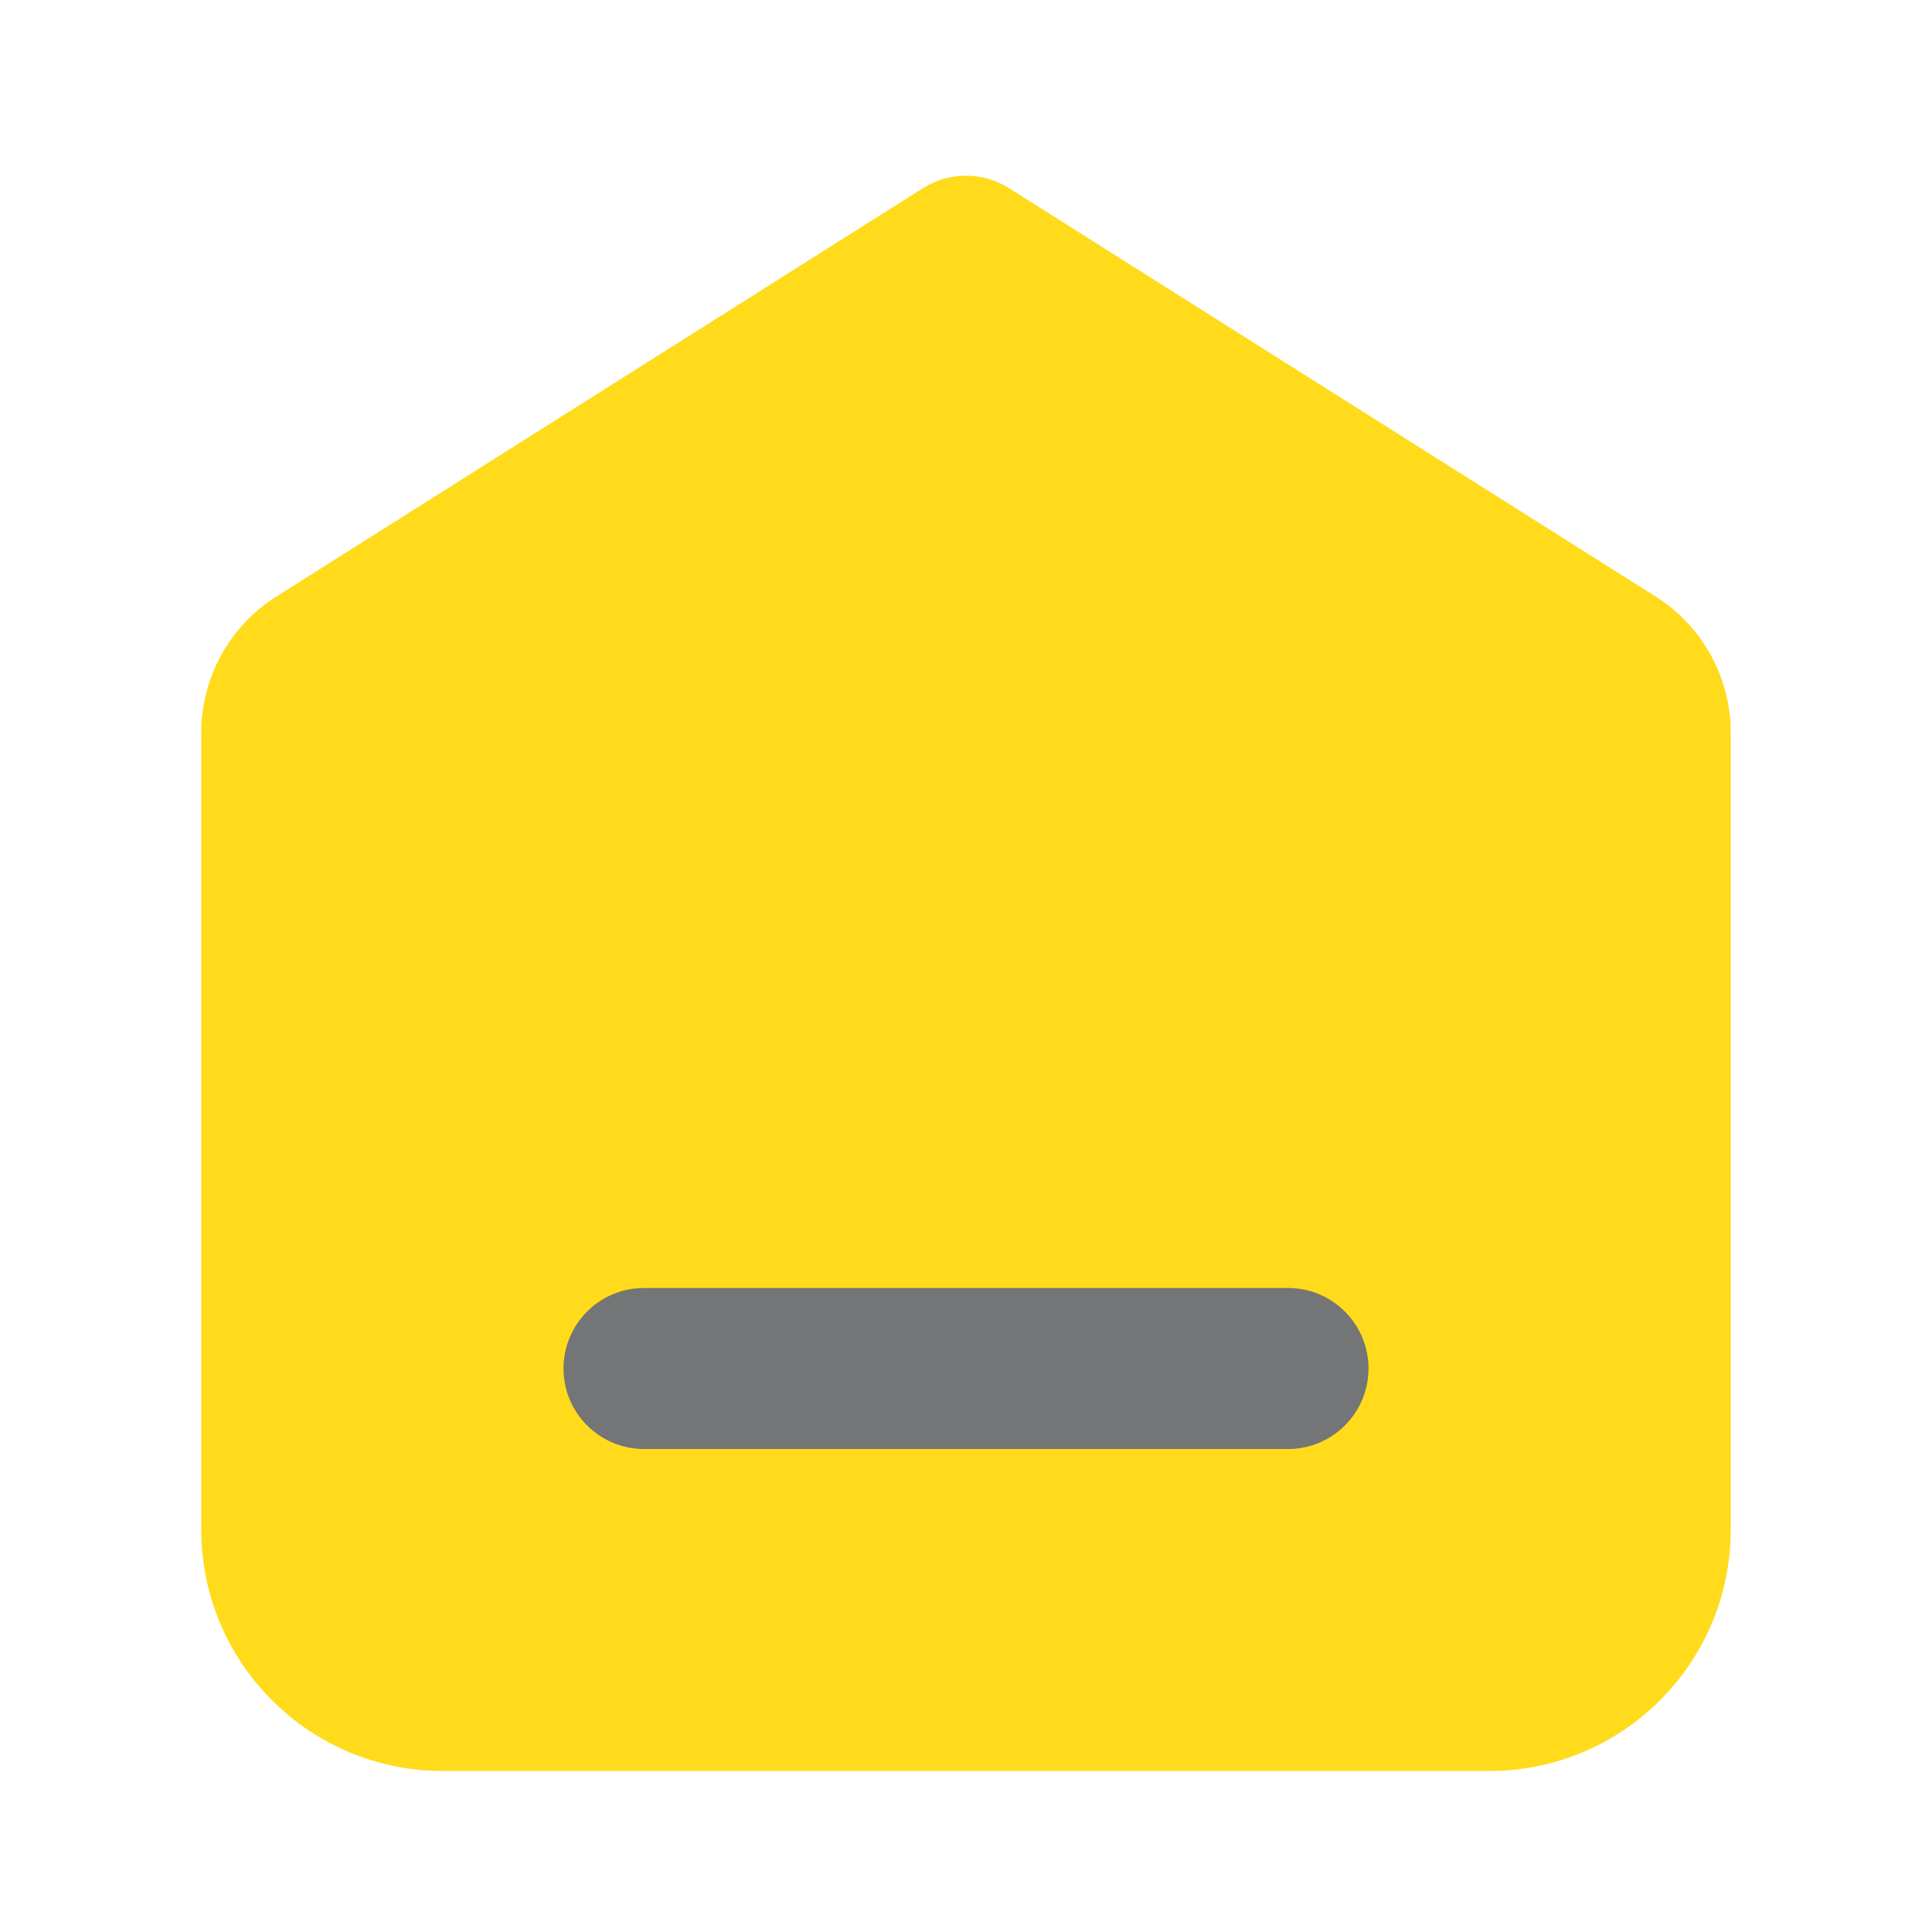
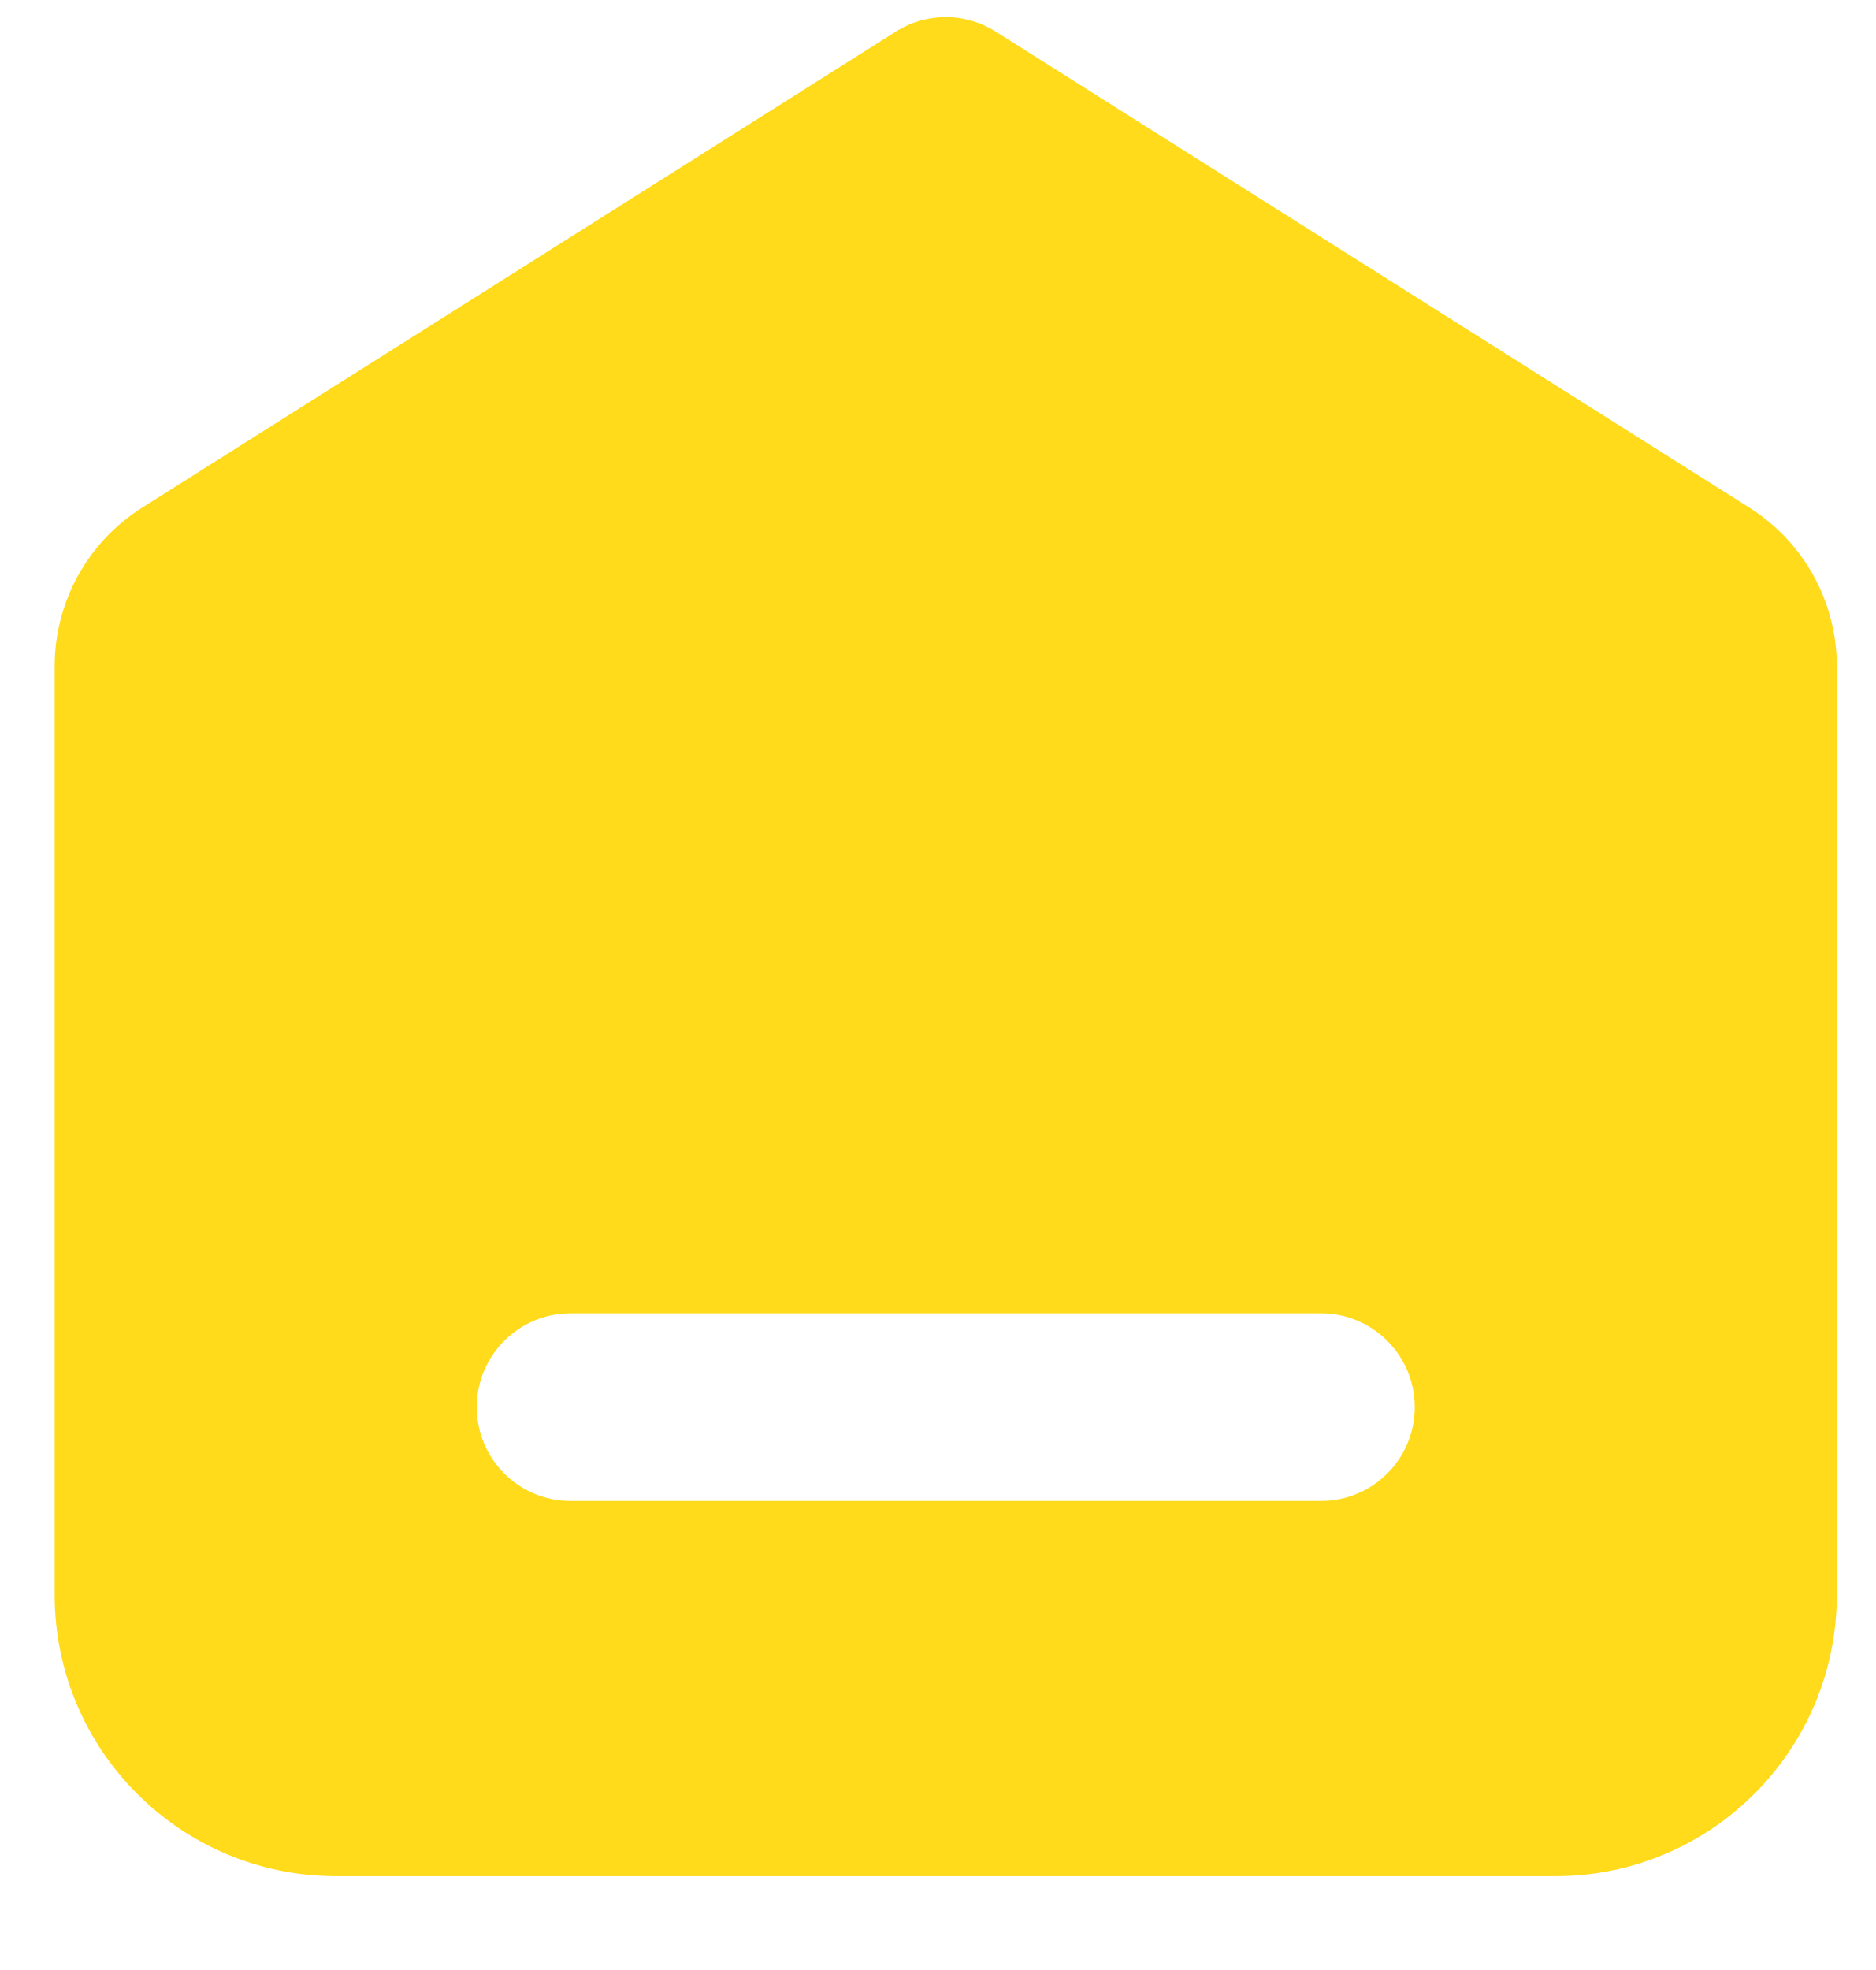
- <svg xmlns="http://www.w3.org/2000/svg" width="24px" height="24px" viewBox="0 0 24 24" version="1.1">
+ <svg xmlns="http://www.w3.org/2000/svg" width="20px" height="21px" viewBox="0 0 20 21" version="1.1">
  <g id="页面-1" stroke="none" stroke-width="1" fill="none" fill-rule="evenodd">
-     <g id="icon-新-1218" transform="translate(-240, -24)">
-       <g id="社区一级导航备份-2" transform="translate(220, 0)">
-         <g id="编组-2" transform="translate(0, 12)">
-           <g id="menuicon_home" transform="translate(20, 12)">
-             <path d="M11.466,2.337 C11.792,2.131 12.208,2.131 12.534,2.337 L20.568,7.411 C21.148,7.778 21.5,8.416 21.5,9.102 L21.5,19 L21.5,19 C21.5,20.657 20.157,22 18.5,22 L5.5,22 C3.843,22 2.5,20.657 2.5,19 L2.5,9.102 C2.5,8.416 2.852,7.778 3.432,7.411 L11.466,2.337 L11.466,2.337 Z" id="路径" fill="#FFDB1B" />
-             <rect id="矩形" fill="#747576" x="7" y="16" width="10" height="2" rx="1" />
-           </g>
-         </g>
-       </g>
+     <g id="menu-home-active" transform="translate(0.582806, 0.182748)" fill="#FFDB1B" fill-rule="nonzero">
+       <path d="M10.034,0.155 L18.068,5.229 C18.648,5.595 19,6.233 19,6.92 L19,16.817 C19,18.474 17.657,19.817 16,19.817 L3,19.817 C1.343,19.817 0,18.474 0,16.817 L0,6.92 C0,6.233 0.352,5.595 0.932,5.229 L8.966,0.155 C9.292,-0.052 9.708,-0.052 10.034,0.155 Z M13.5,13.817 L5.5,13.817 C4.948,13.817 4.5,14.265 4.5,14.817 C4.5,15.37 4.948,15.817 5.5,15.817 L5.5,15.817 L13.5,15.817 C14.052,15.817 14.5,15.37 14.5,14.817 C14.5,14.265 14.052,13.817 13.5,13.817 L13.5,13.817 Z" id="形状结合" />
    </g>
  </g>
</svg>
